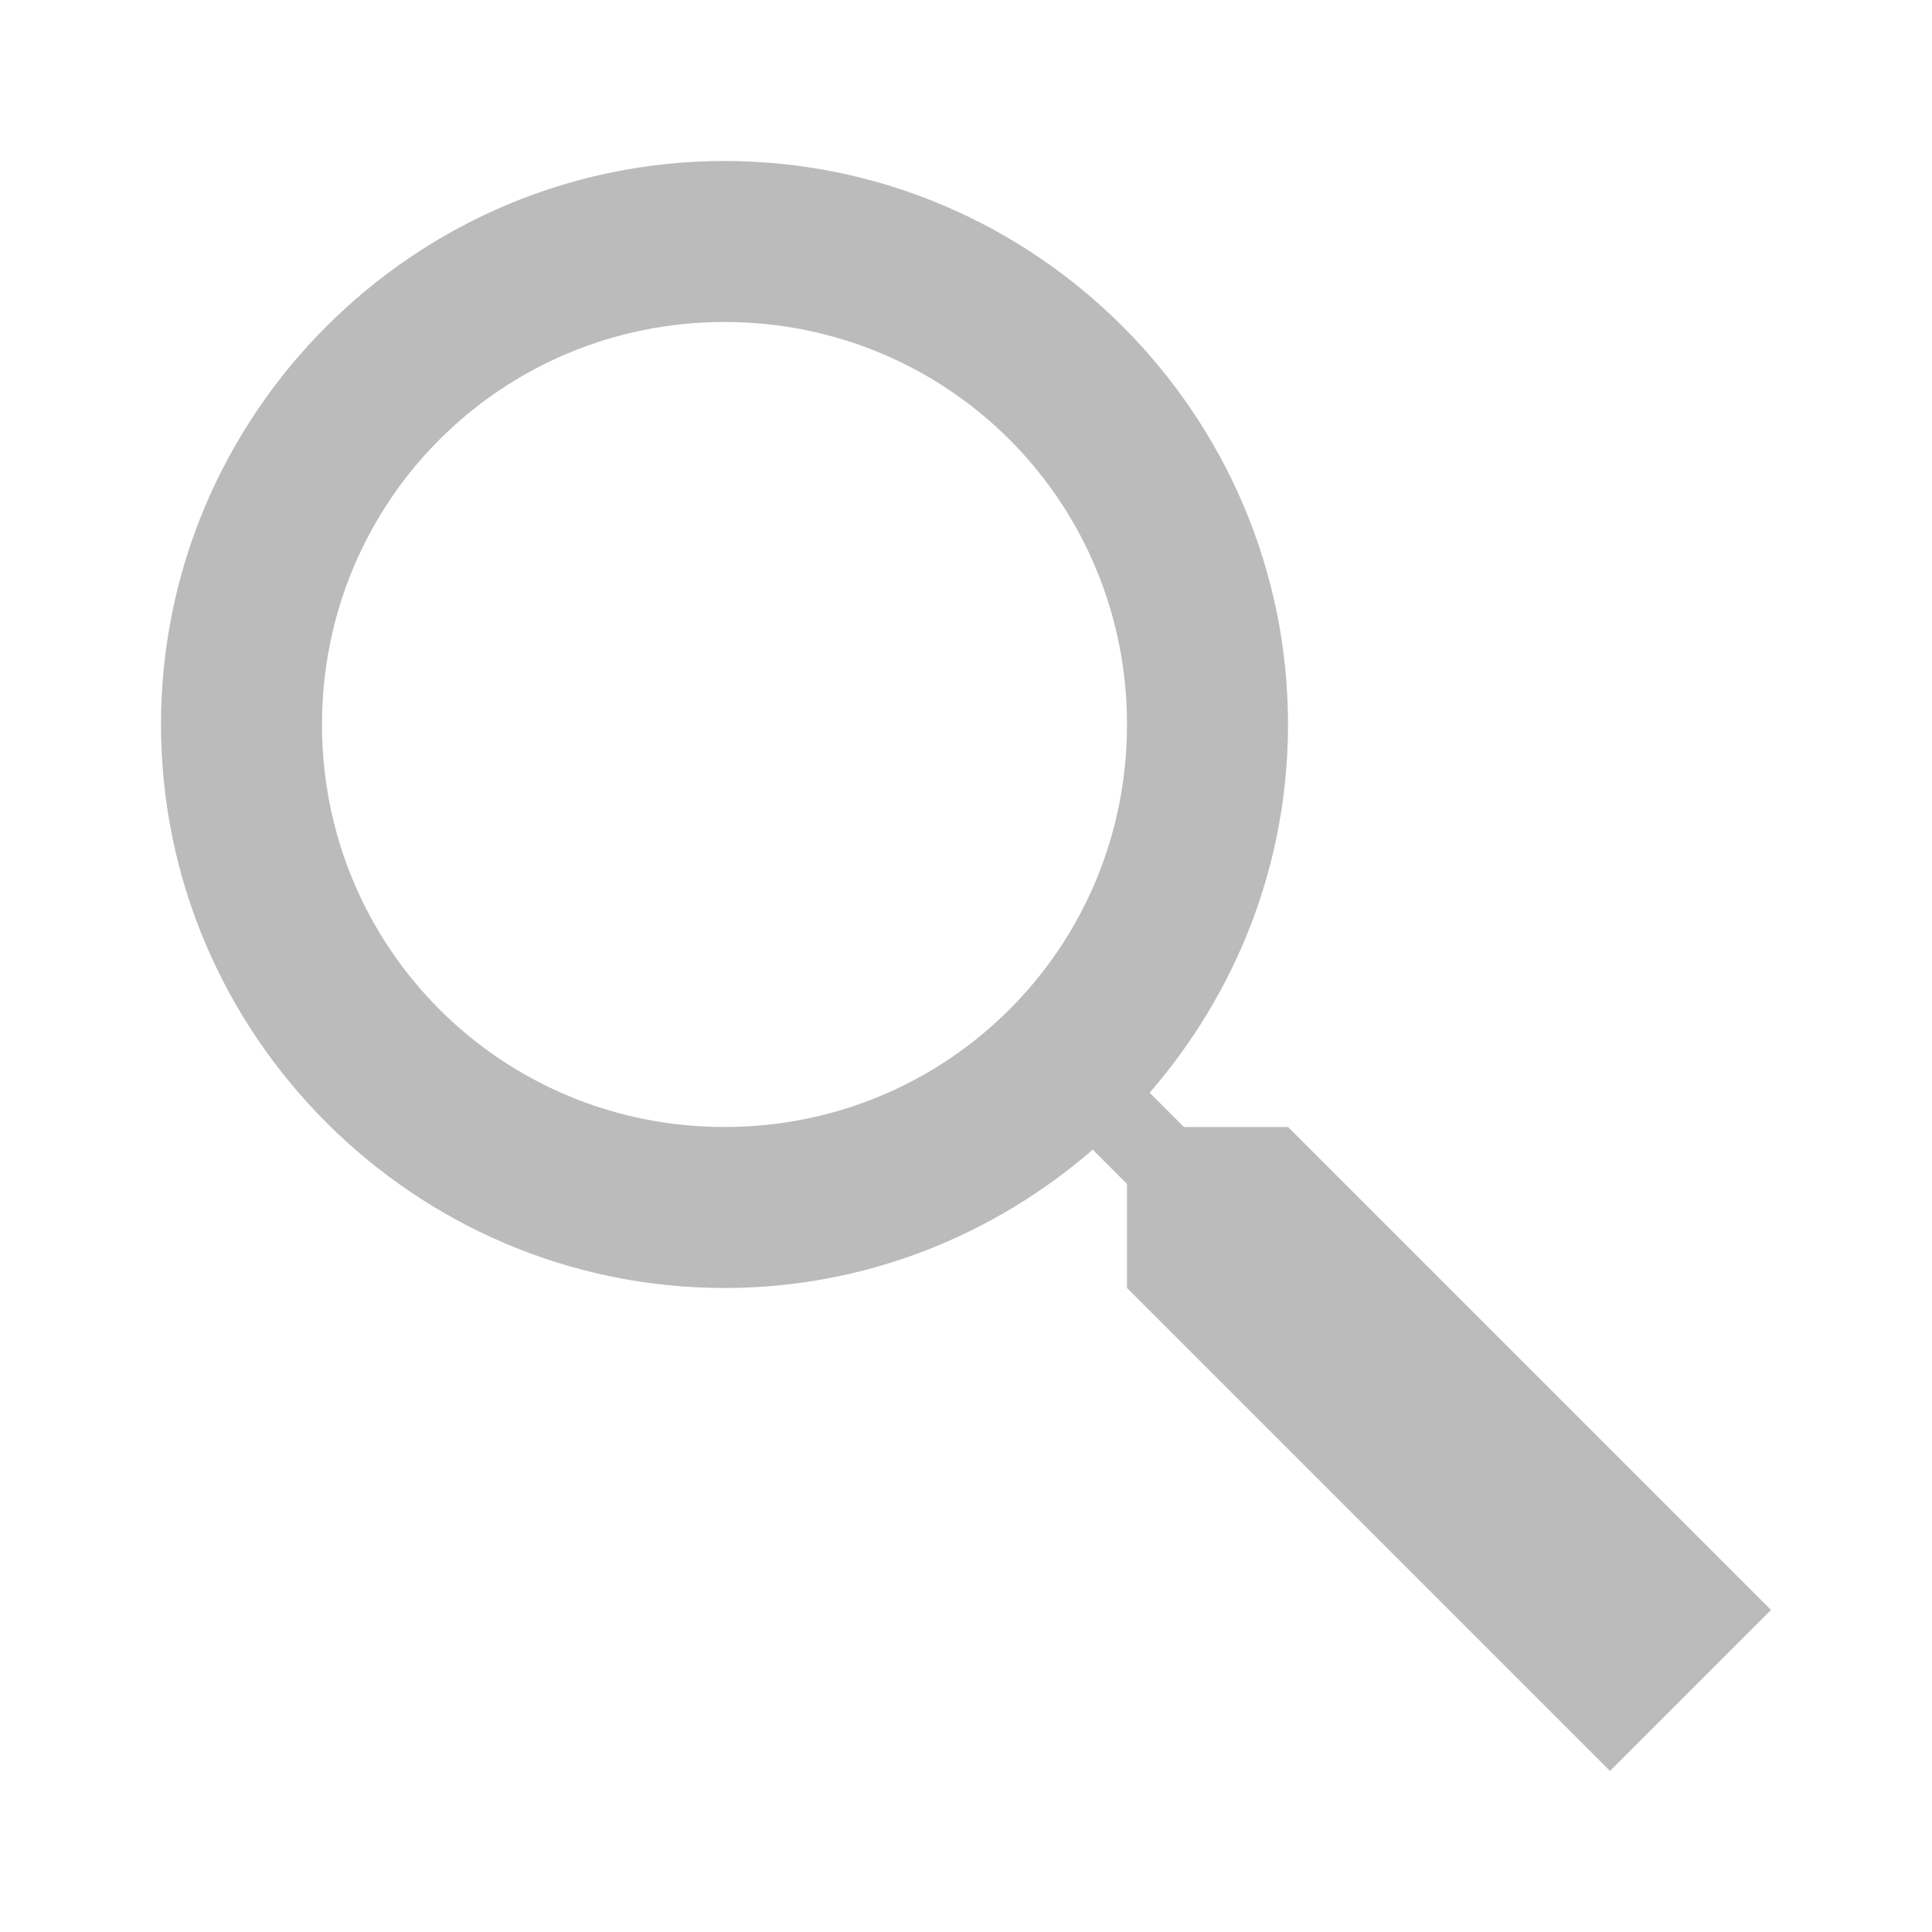
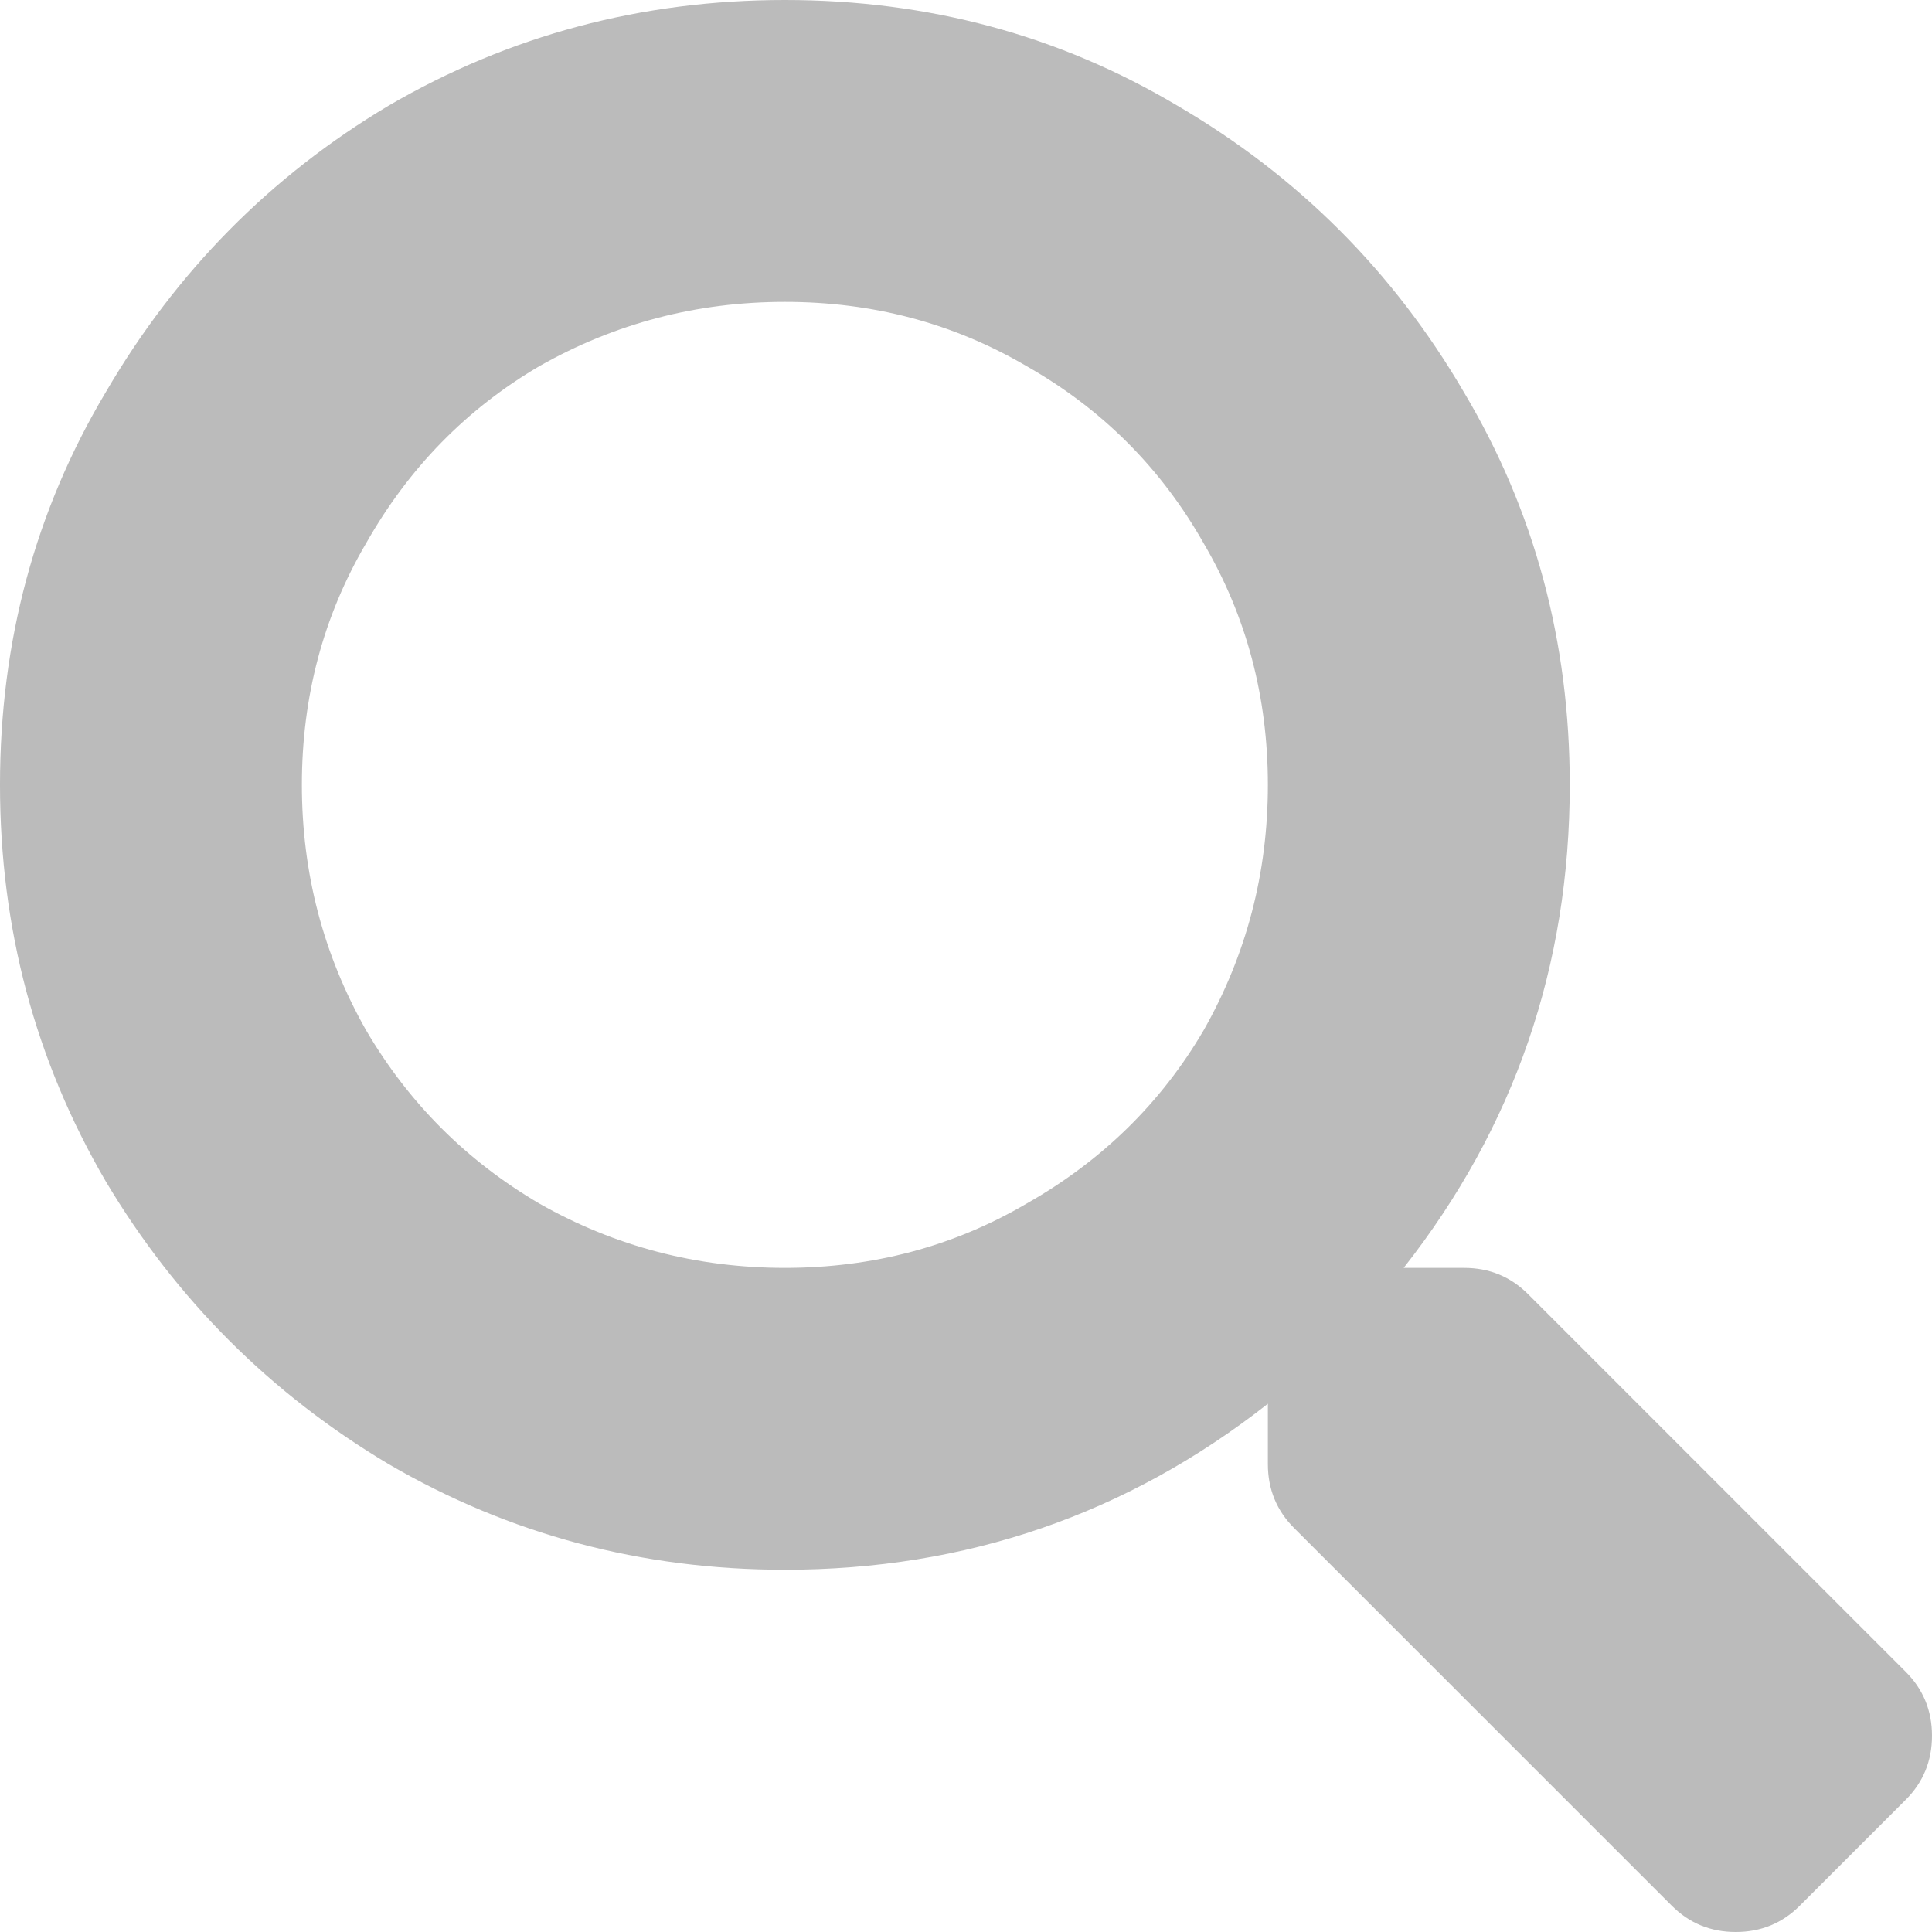
- <svg xmlns="http://www.w3.org/2000/svg" version="1.1" viewBox="0 0 224 224" width="48px" height="48px">
-   <g fill="none" fill-rule="nonzero" stroke="none" stroke-width="1" stroke-linecap="butt" stroke-linejoin="miter" stroke-miterlimit="10" stroke-dasharray="" stroke-dashoffset="0" font-family="none" font-weight="none" font-size="none" text-anchor="none" style="mix-blend-mode: normal">
-     <path d="M0,224v-224h224v224z" fill="none" />
-     <g fill="#bbbbbb">
-       <path d="M84,18.667c-35.972,0 -65.333,29.361 -65.333,65.333c0,35.972 29.361,65.333 65.333,65.333c16.315,0 31.22,-6.085 42.693,-16.042l3.974,3.974v12.068l56,56l18.667,-18.667l-56,-56h-12.068l-3.974,-3.974c9.957,-11.473 16.042,-26.378 16.042,-42.693c0,-35.972 -29.361,-65.333 -65.333,-65.333zM84,37.333c25.884,0 46.667,20.783 46.667,46.667c0,25.884 -20.783,46.667 -46.667,46.667c-25.884,0 -46.667,-20.783 -46.667,-46.667c0,-25.884 20.783,-46.667 46.667,-46.667z" />
-     </g>
-   </g>
+ <svg xmlns="http://www.w3.org/2000/svg" width="24" height="24" viewBox="0 0 24 24" fill="none">
+   <path d="M23.672 20.766L18.984 16.078C18.766 15.859 18.5 15.75 18.187 15.75H17.437C18.812 14 19.5 12 19.5 9.75C19.5 7.969 19.062 6.344 18.187 4.875C17.312 3.375 16.125 2.188 14.625 1.312C13.156 0.438 11.531 0 9.75 0C7.969 0 6.328 0.438 4.828 1.312C3.359 2.188 2.187 3.375 1.312 4.875C0.437 6.344 -6.10352e-05 7.969 -6.10352e-05 9.75C-6.10352e-05 11.531 0.437 13.172 1.312 14.672C2.187 16.141 3.359 17.312 4.828 18.188C6.328 19.062 7.969 19.5 9.75 19.5C12 19.5 14 18.812 15.75 17.438V18.188C15.75 18.5 15.859 18.766 16.078 18.984L20.766 23.672C20.984 23.891 21.25 24 21.562 24C21.875 24 22.141 23.891 22.359 23.672L23.672 22.359C23.891 22.141 24 21.875 24 21.562C24 21.25 23.891 20.984 23.672 20.766ZM9.75 15.75C8.656 15.75 7.641 15.484 6.703 14.953C5.797 14.422 5.078 13.703 4.547 12.797C4.016 11.859 3.75 10.844 3.75 9.75C3.75 8.656 4.016 7.656 4.547 6.75C5.078 5.812 5.797 5.078 6.703 4.547C7.641 4.016 8.656 3.75 9.75 3.75C10.844 3.75 11.844 4.016 12.75 4.547C13.687 5.078 14.422 5.812 14.953 6.75C15.484 7.656 15.75 8.656 15.75 9.75C15.75 10.844 15.484 11.859 14.953 12.797C14.422 13.703 13.687 14.422 12.75 14.953C11.844 15.484 10.844 15.75 9.75 15.75Z" fill="#BBBBBB" />
</svg>
